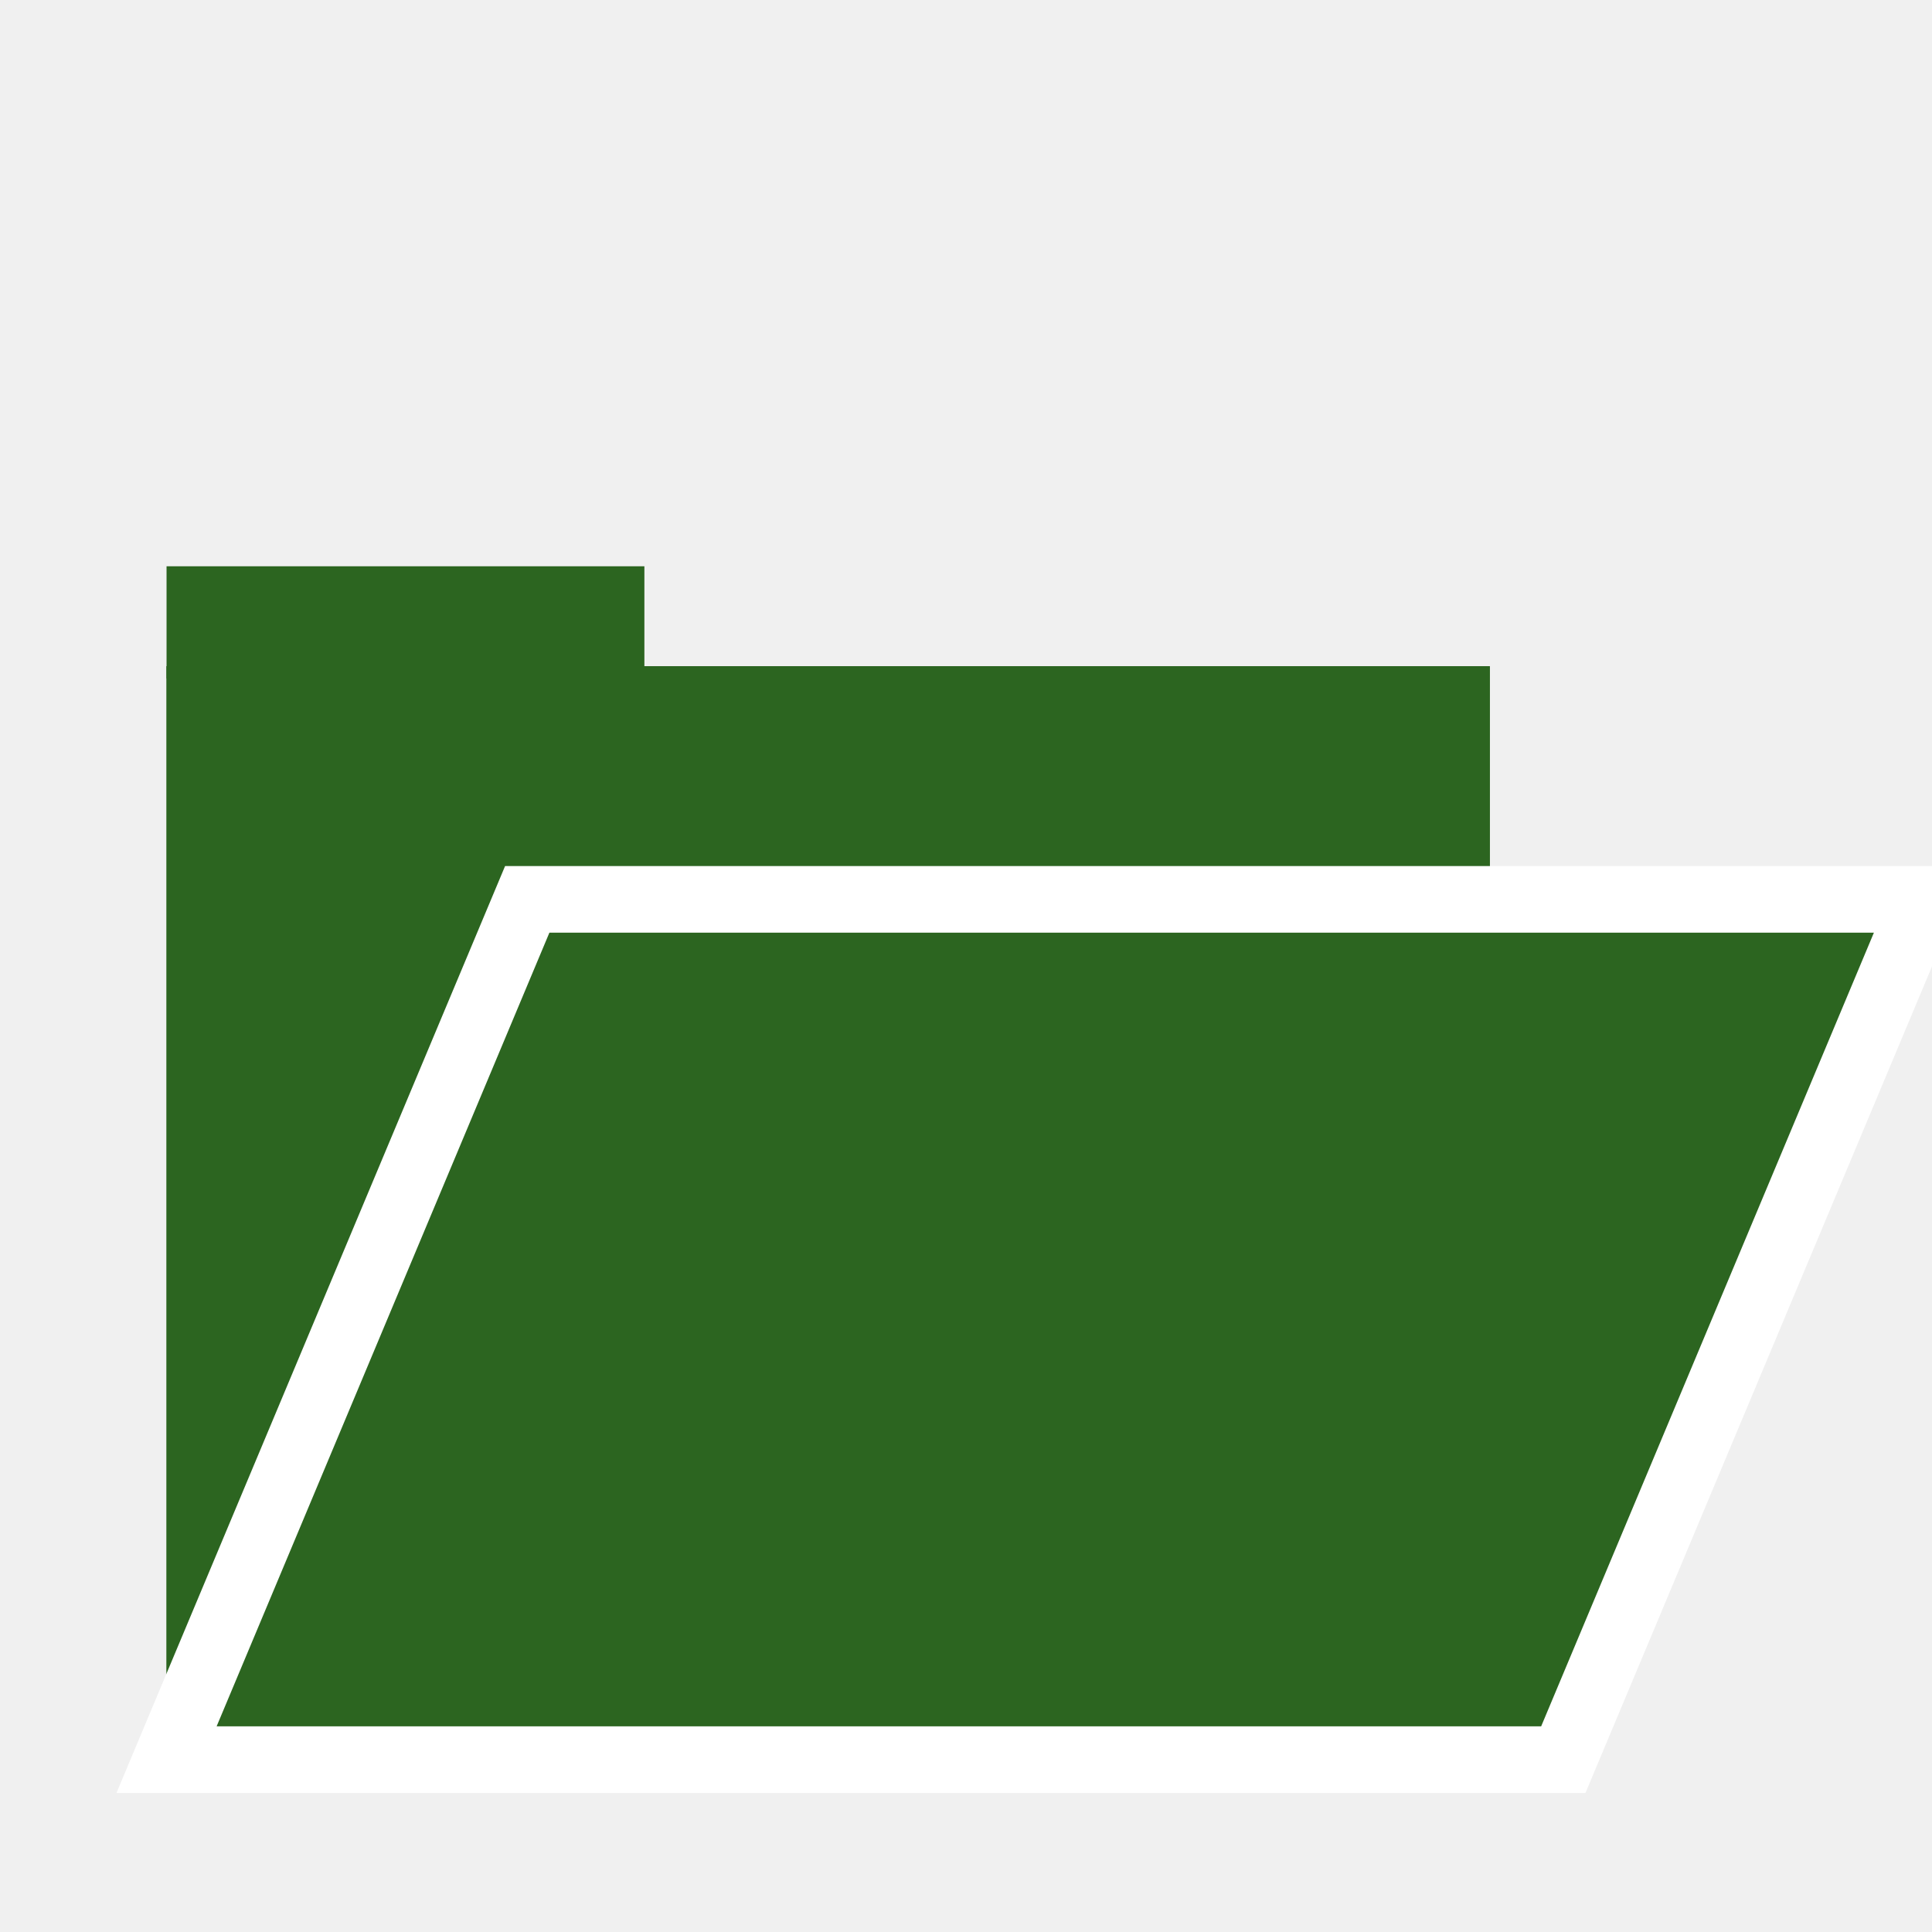
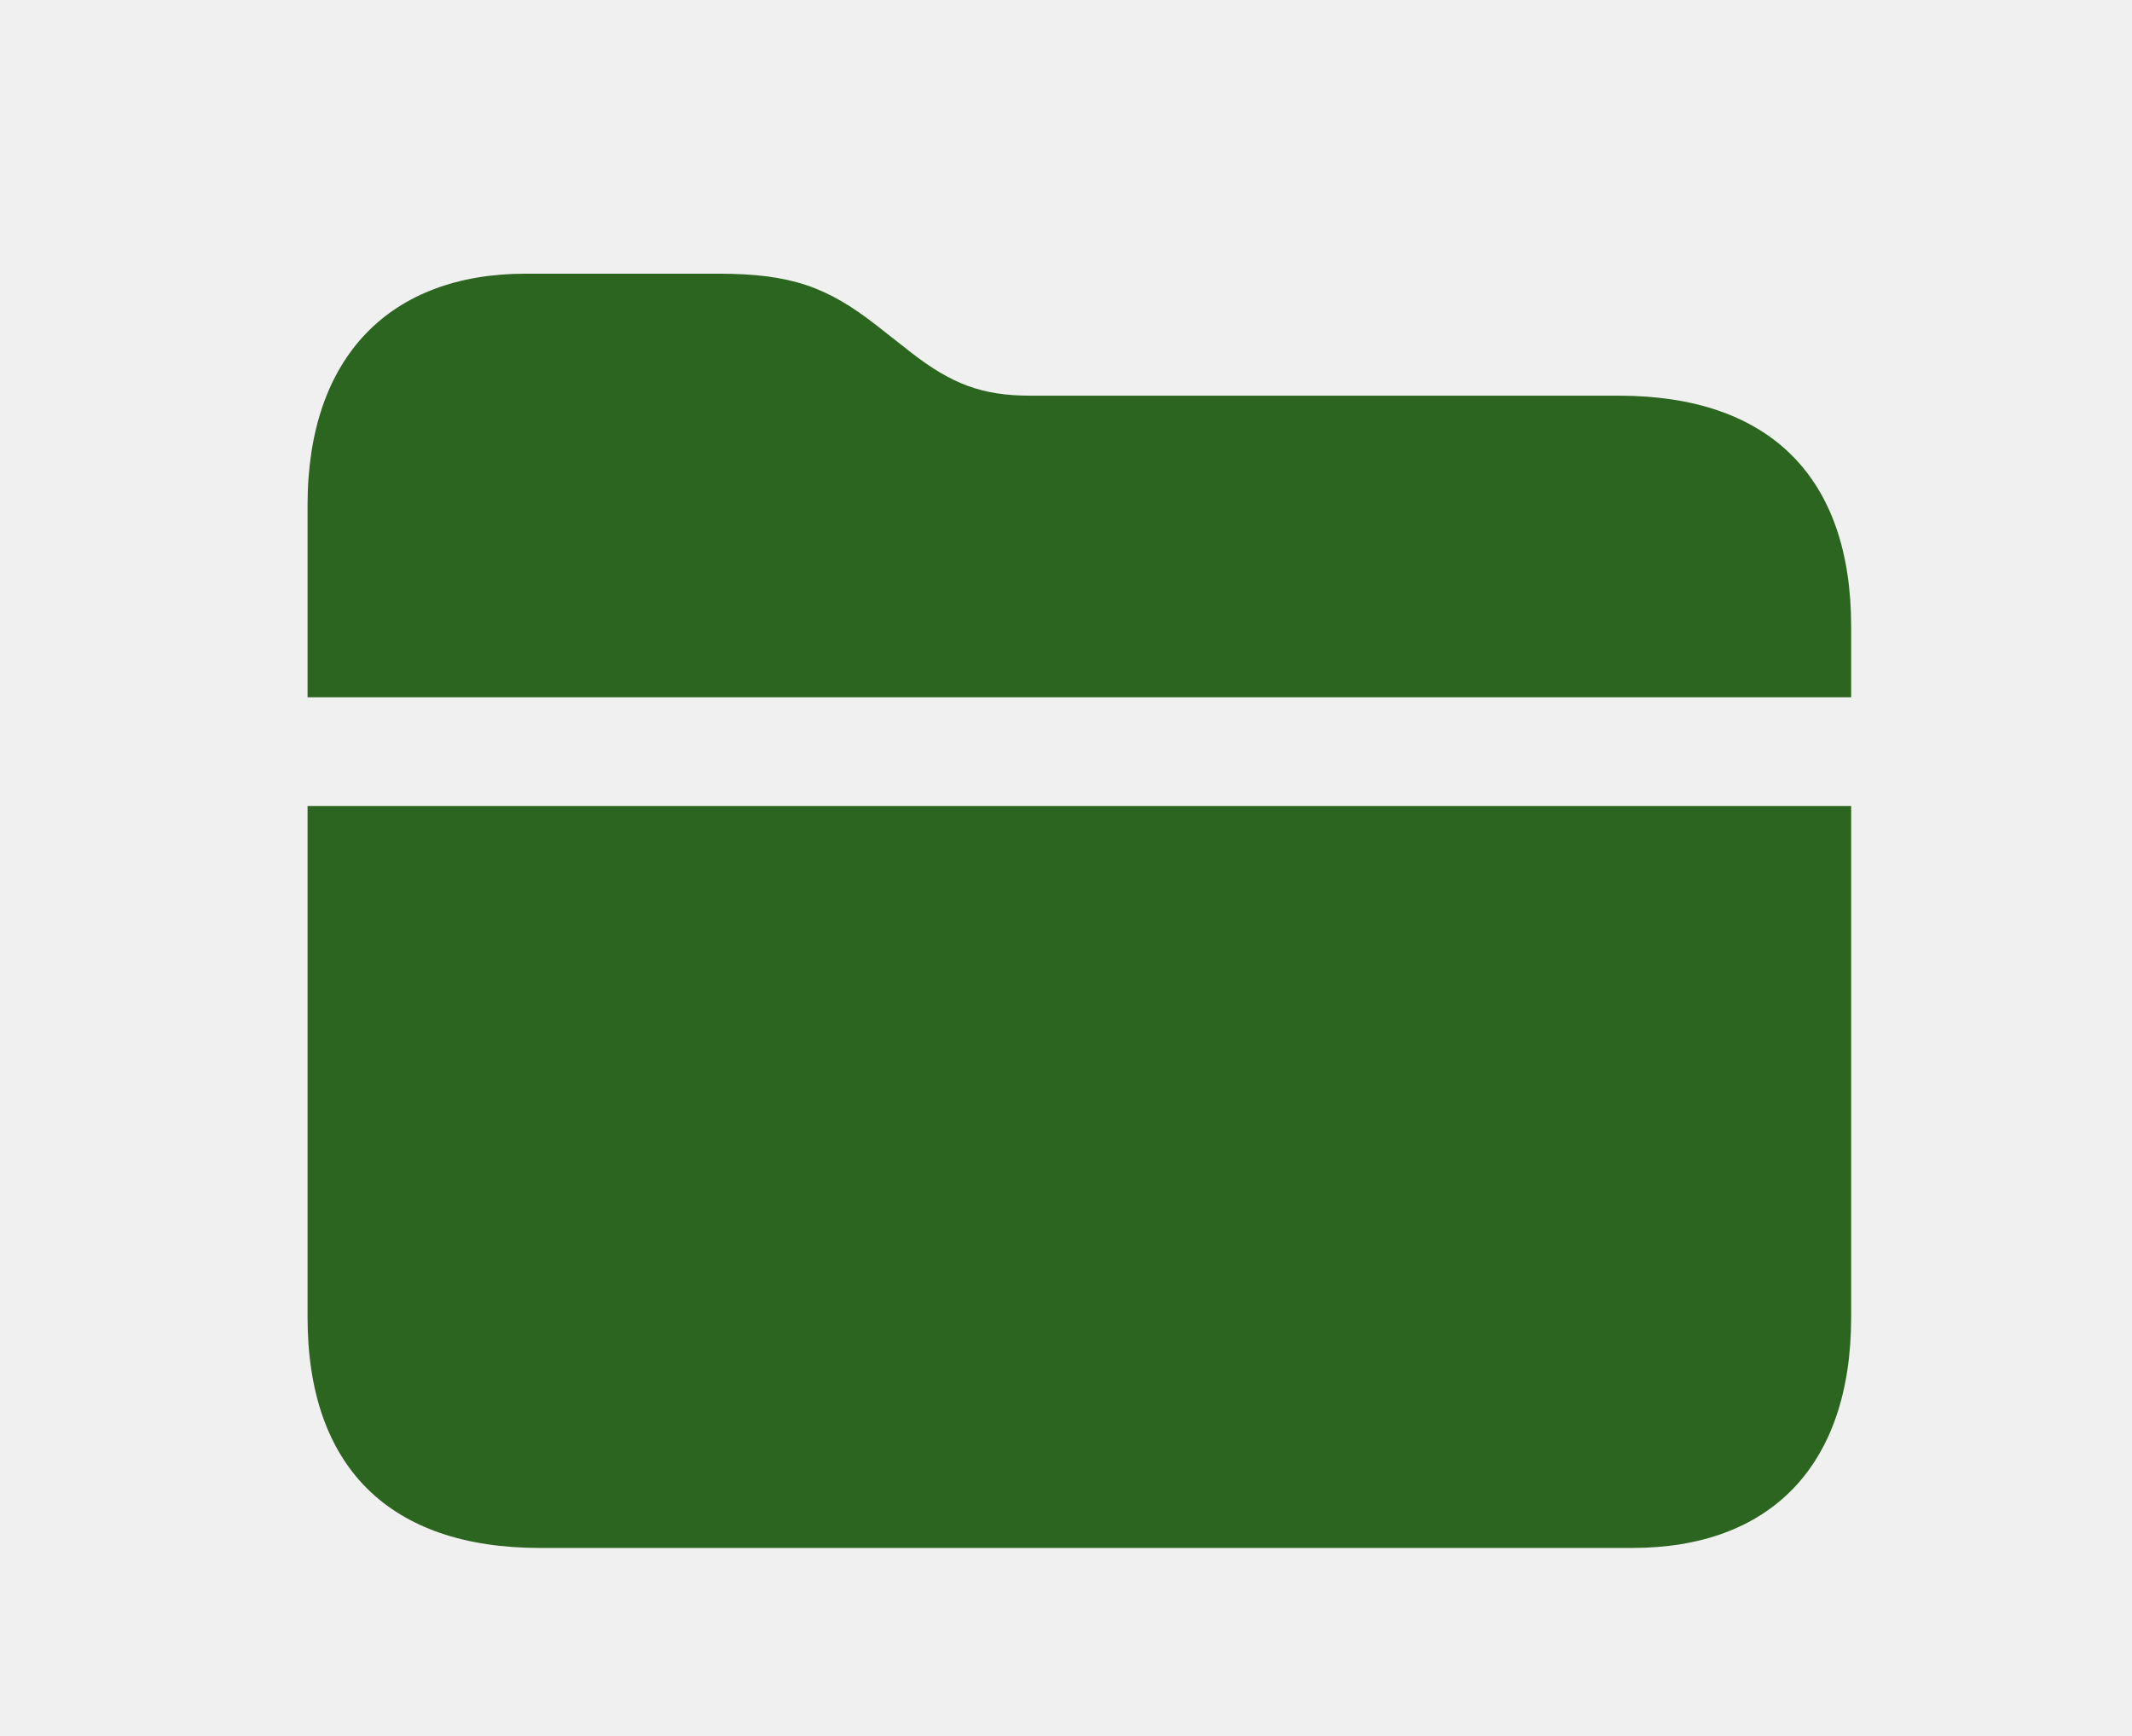
- <svg xmlns="http://www.w3.org/2000/svg" xmlns:xlink="http://www.w3.org/1999/xlink" width="58px" height="58px" viewBox="0 0 58 58" version="1.1">
-   <defs>
-     <rect id="path-1" x="5" y="20" width="39.725" height="32.562" />
-   </defs>
-   <g id="Page-1" stroke="none" stroke-width="1" fill="none" fill-rule="evenodd">
-     <g id="58---Settings">
-       <g id="Rectangle-2">
-         <use fill="#2C6520" fill-rule="evenodd" xlink:href="#path-1" />
-         <rect stroke="#2C6520" stroke-width="2" x="6" y="21" width="37.725" height="30.562" />
-       </g>
-       <polygon id="Rectangle" stroke="#FFFFFF" stroke-width="2" fill="#2C6520" points="15.828 27 57.759 27 46.932 52.825 5 52.825" />
-       <rect id="Rectangle-3" fill="#2C6520" x="5" y="17" width="14.345" height="3.369" />
-     </g>
+ <svg xmlns="http://www.w3.org/2000/svg" width="100%" height="100%" viewBox="0 0 70 57" version="1.1" xml:space="preserve" style="fill-rule:evenodd;clip-rule:evenodd;stroke-linejoin:round;stroke-miterlimit:2;">
+   <g transform="matrix(0.561963,0,0,0.561963,4.61,50.037)">
+     <path id="Semibold-S" d="M86.377,-65.918L52.002,-65.918C49.17,-65.918 47.412,-66.602 45.068,-68.408L43.018,-70.019C40.137,-72.266 38.037,-73.047 33.74,-73.047L22.51,-73.047C14.648,-73.047 9.766,-68.262 9.766,-59.522L9.766,-48.291L99.951,-48.291L99.951,-52.441C99.951,-61.182 95.166,-65.918 86.377,-65.918ZM23.34,1.416L87.158,1.416C95.166,1.416 99.951,-3.32 99.951,-12.06L99.951,-41.943L9.766,-41.943L9.766,-12.06C9.766,-3.32 14.551,1.416 23.34,1.416Z" style="fill:rgb(44,101,32);fill-rule:nonzero;" />
  </g>
</svg>
